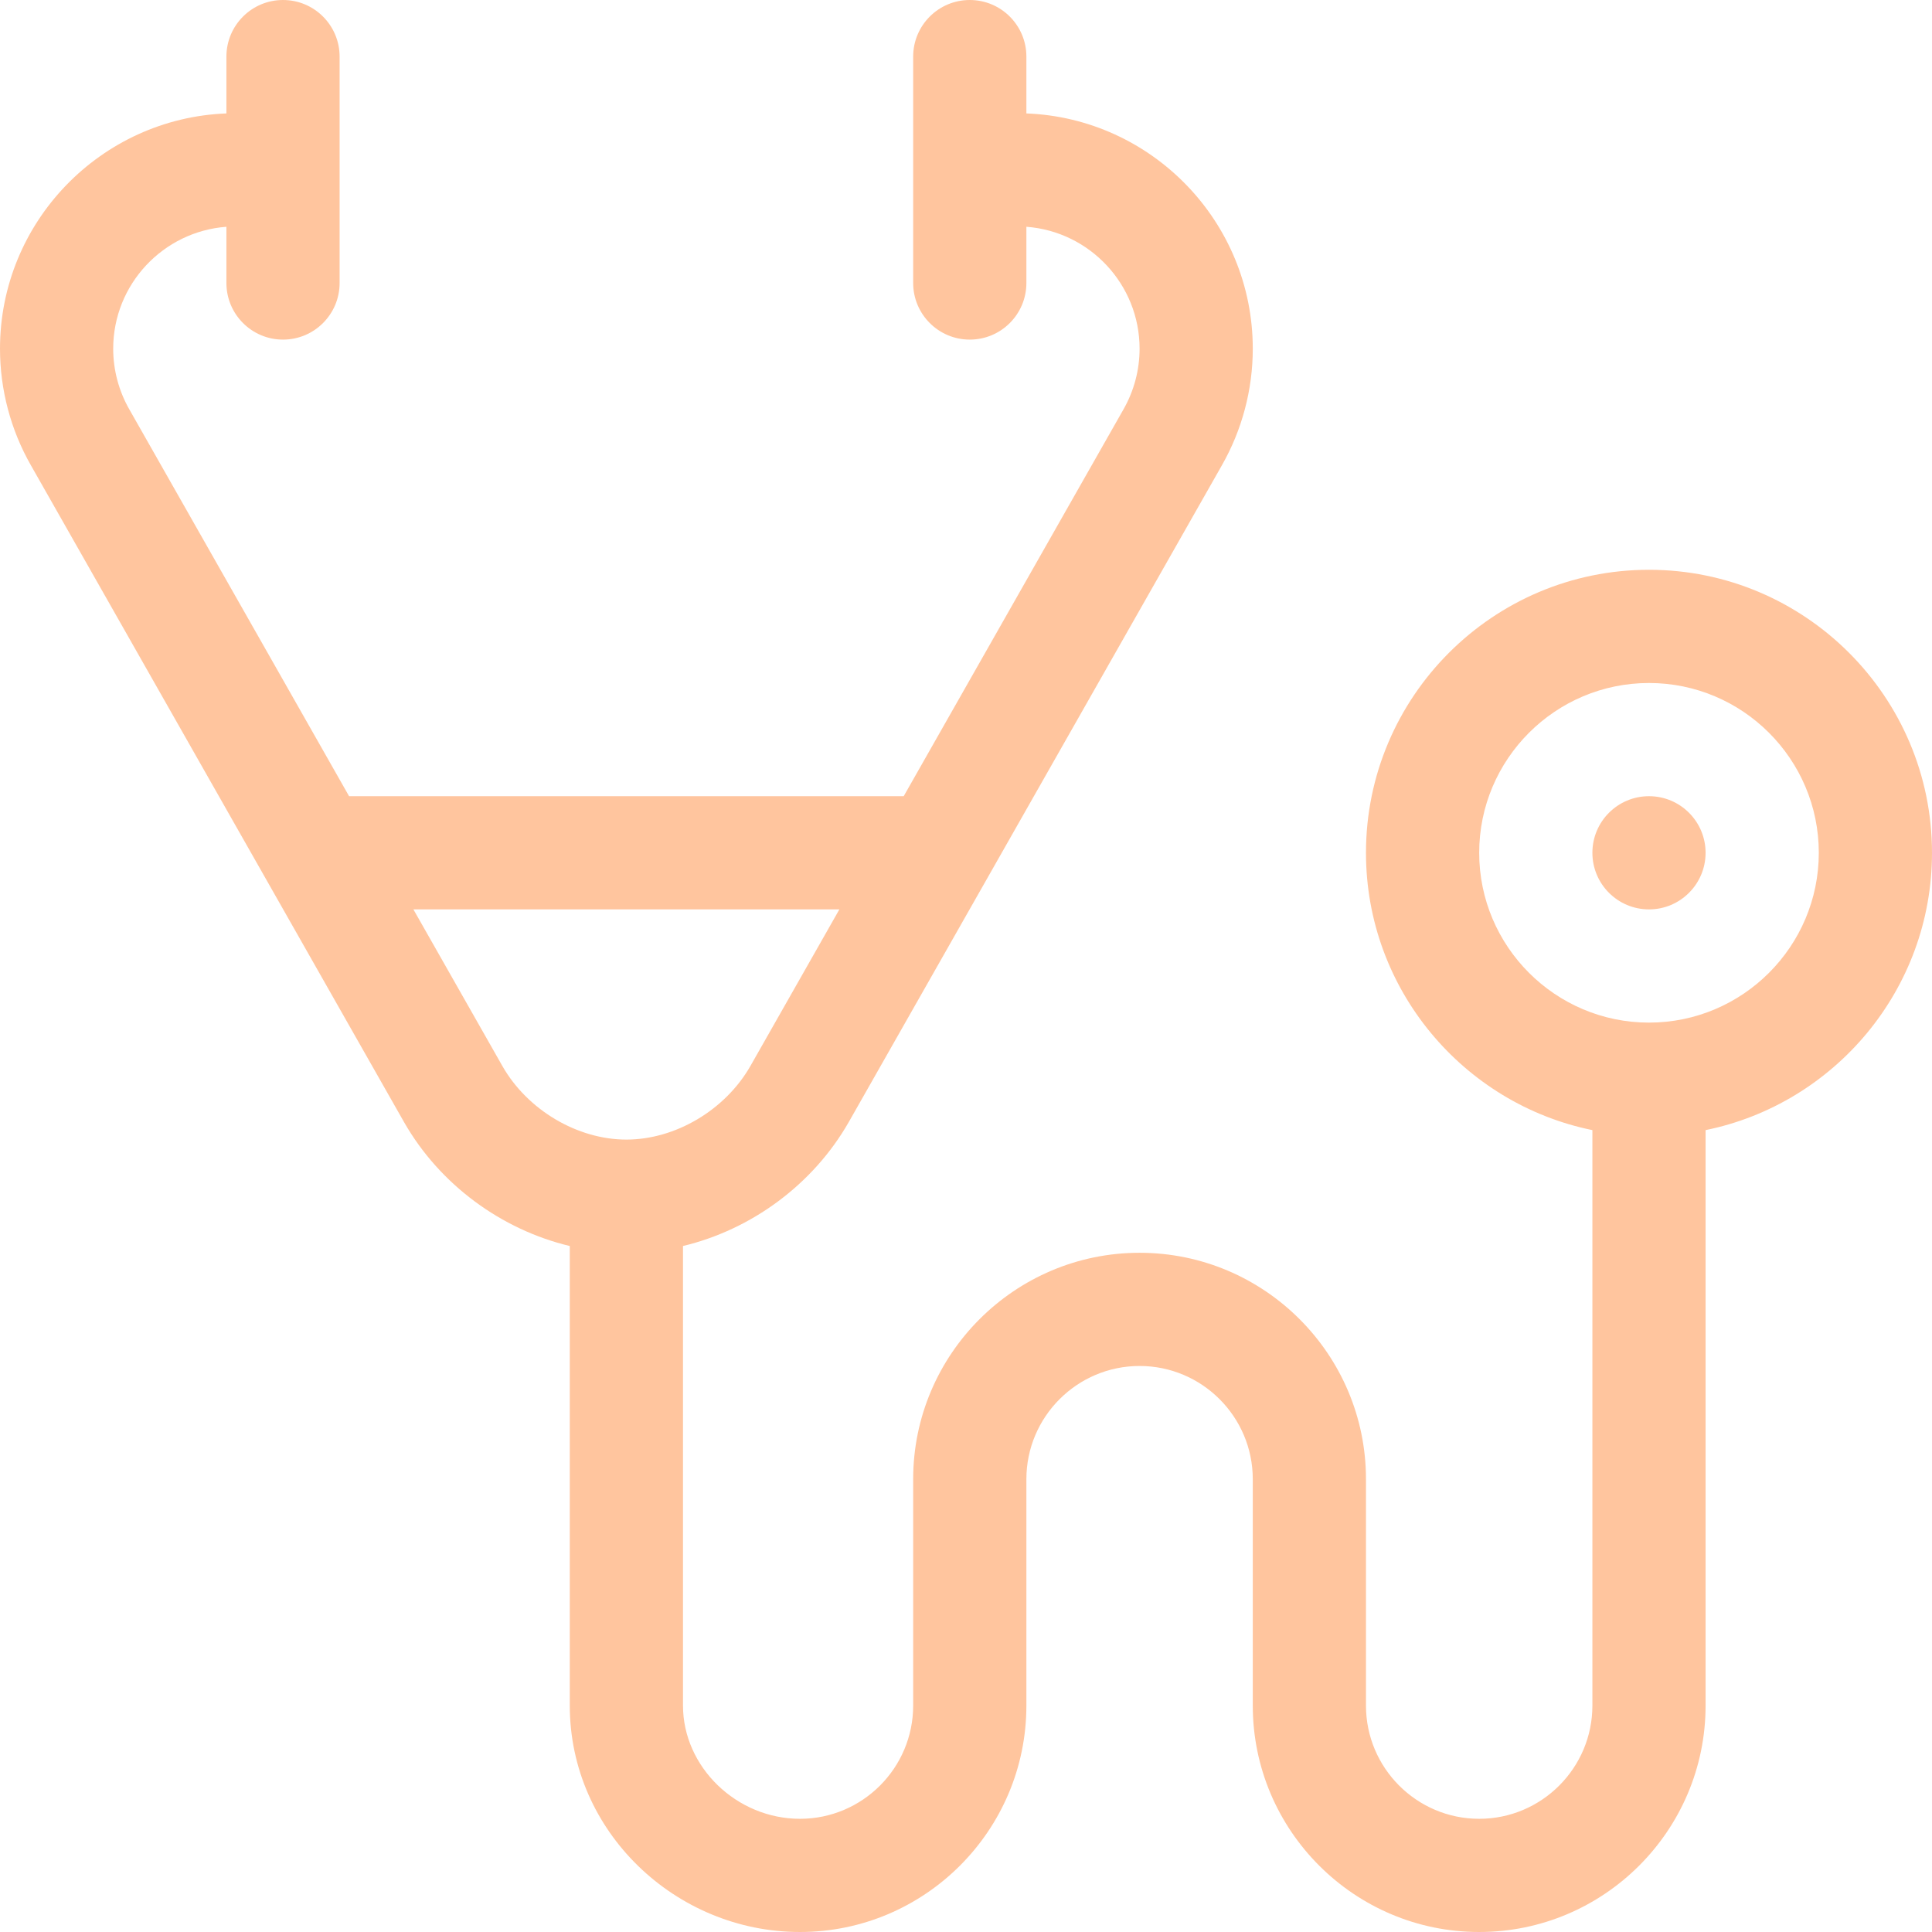
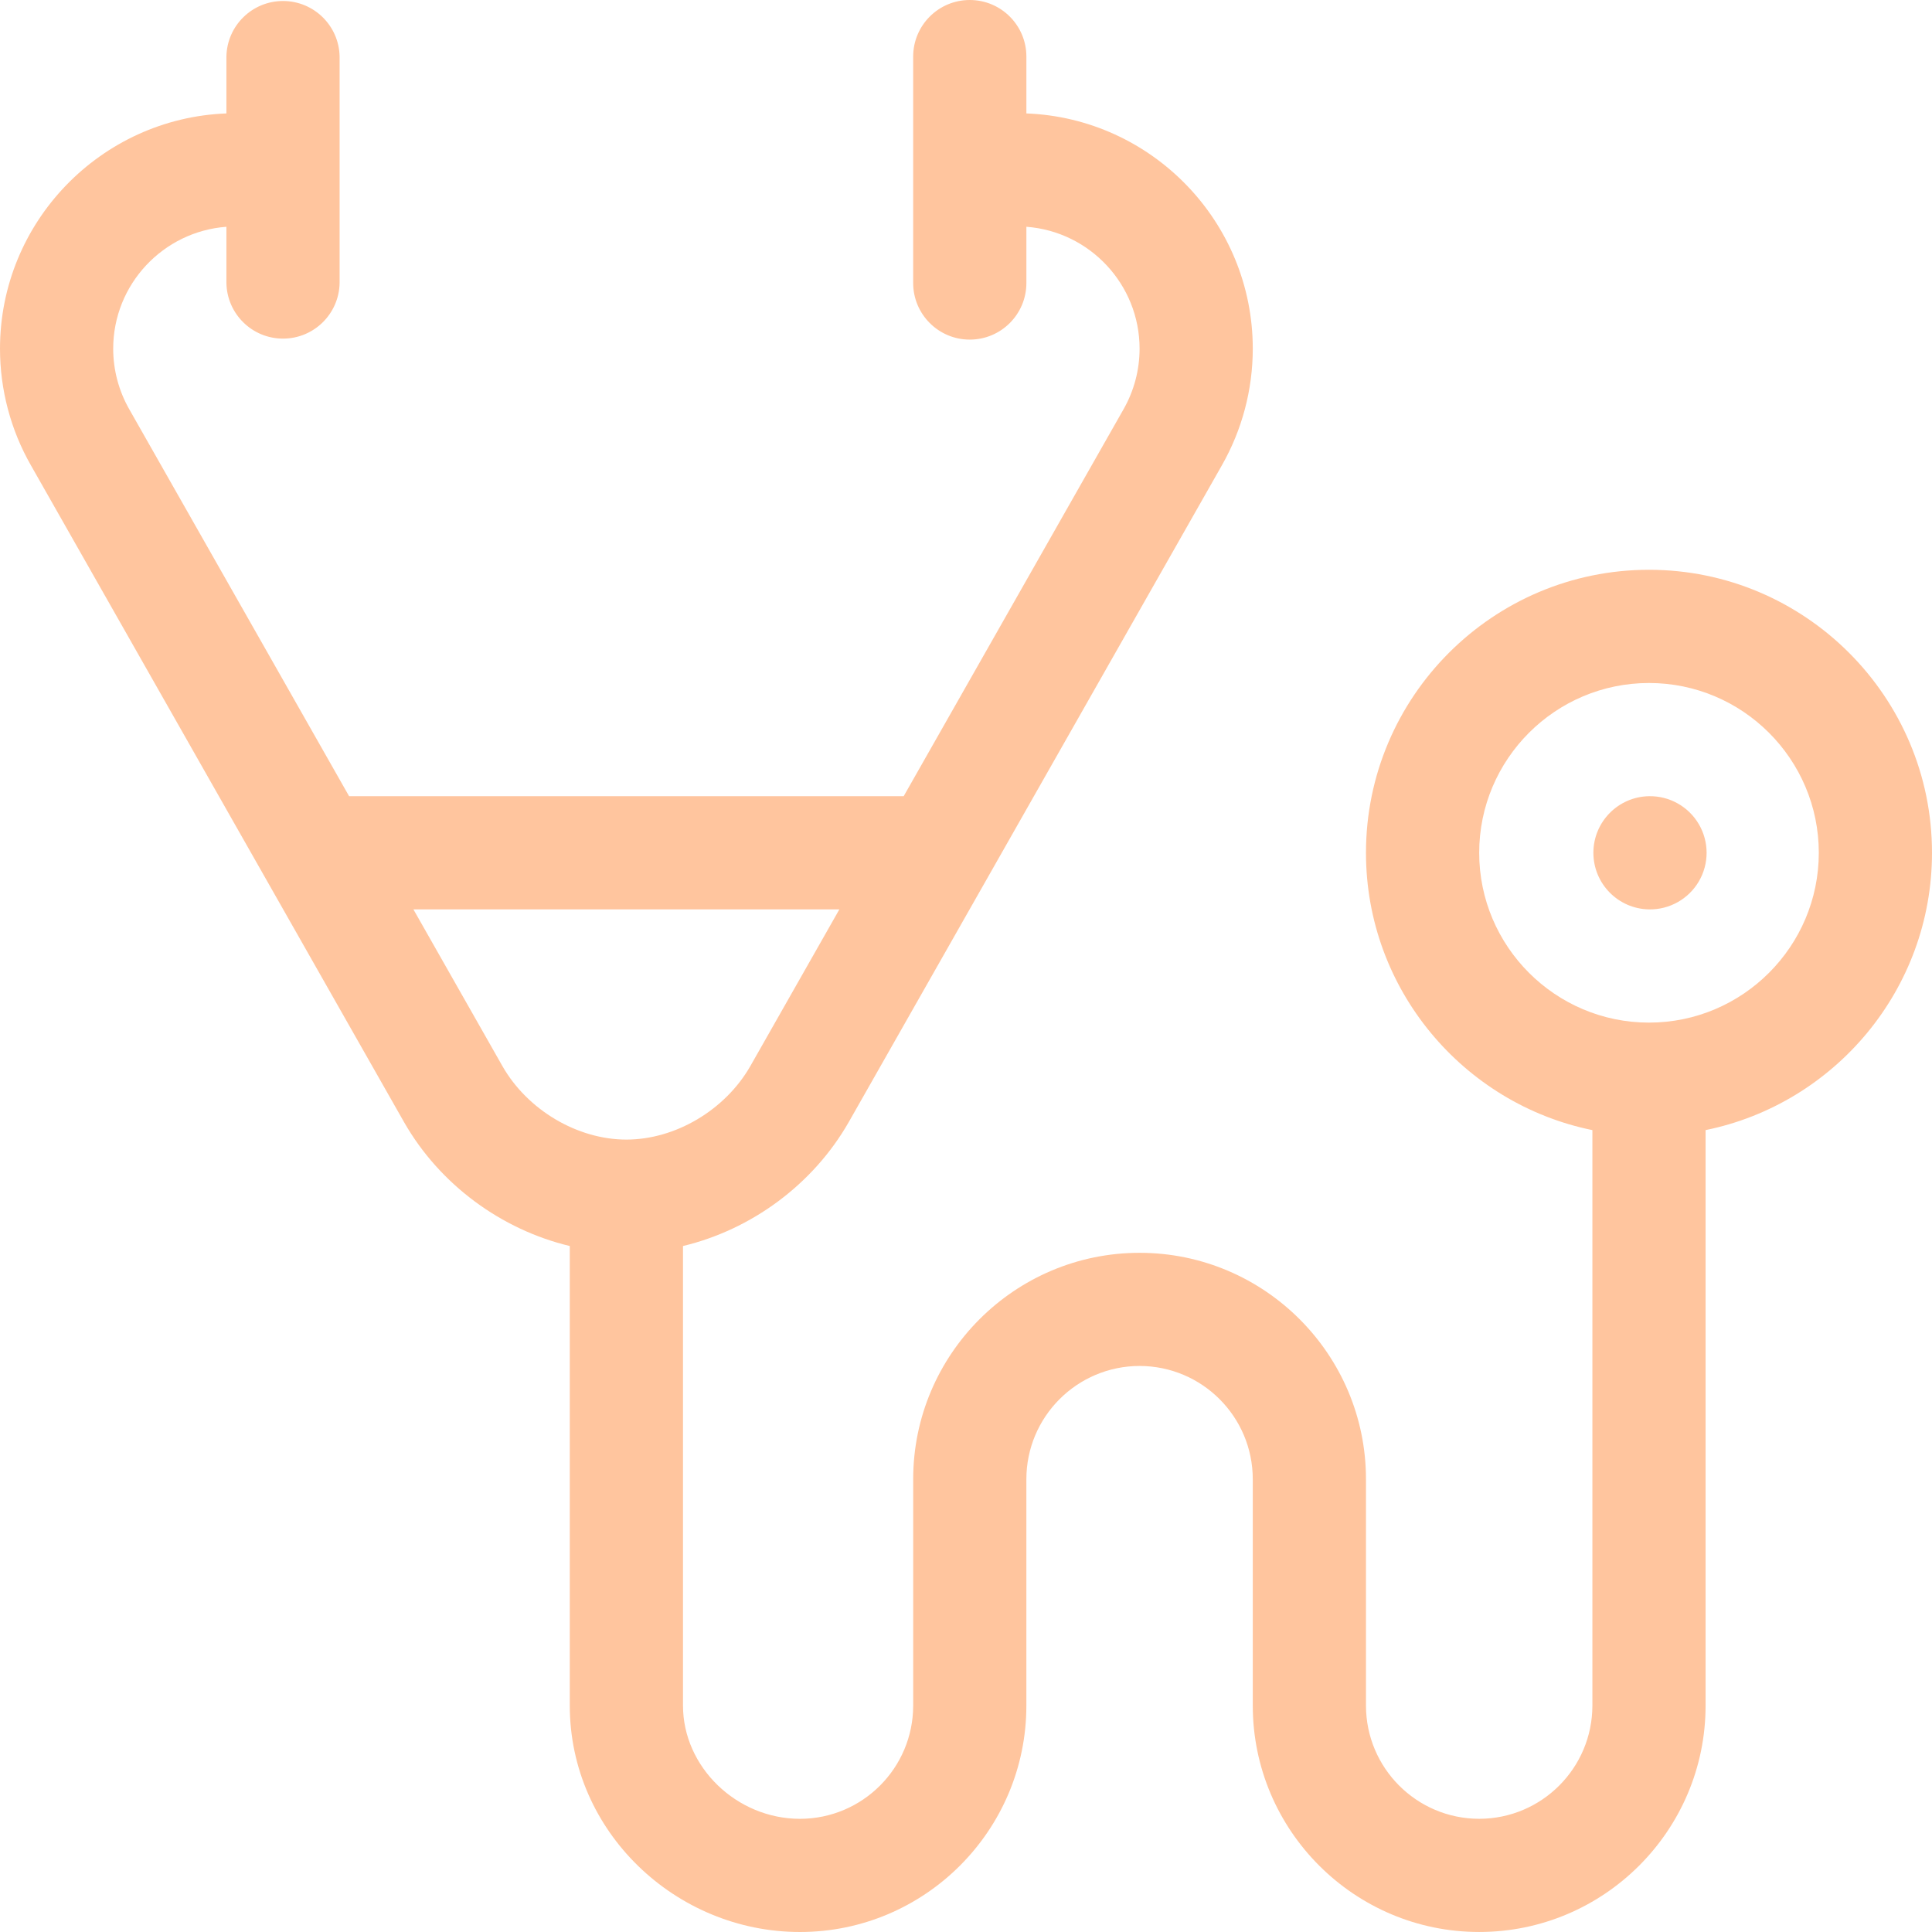
- <svg xmlns="http://www.w3.org/2000/svg" width="110" height="110" viewBox="0 0 110 110" fill="none">
-   <path d="M93.887 32.441C85.002 32.441 77.773 39.67 77.773 48.555C77.773 56.336 83.318 62.846 90.664 64.344V97.109C90.664 100.663 87.773 103.555 84.219 103.555C80.665 103.555 77.773 100.663 77.773 97.109C77.773 90.16 77.773 97.08 77.773 84.219C77.773 77.111 71.991 71.328 64.883 71.328C57.775 71.328 51.992 77.111 51.992 84.219C51.992 88.794 51.992 92.53 51.992 97.109C51.992 100.663 49.101 103.555 45.547 103.555C41.937 103.555 38.887 100.603 38.887 97.109V70.942C42.779 70.011 46.29 67.446 48.324 63.887C48.324 63.887 68.815 27.82 69.562 26.506C70.718 24.483 71.328 22.183 71.328 19.854C71.328 12.634 65.592 6.732 58.438 6.458V3.223C58.438 1.443 56.995 0 55.215 0C53.435 0 51.992 1.443 51.992 3.223V16.113C51.992 17.893 53.435 19.336 55.215 19.336C56.995 19.336 58.438 17.893 58.438 16.113V12.912C62.036 13.178 64.883 16.189 64.883 19.854C64.883 21.063 64.566 22.258 63.962 23.315L51.453 45.332H19.875L7.363 23.308C6.763 22.258 6.445 21.063 6.445 19.854C6.445 16.189 9.292 13.178 12.891 12.912V16.113C12.891 17.893 14.334 19.336 16.113 19.336C17.893 19.336 19.336 17.893 19.336 16.113V3.223C19.336 1.443 17.893 0 16.113 0C14.334 0 12.891 1.443 12.891 3.223V6.458C5.737 6.732 0 12.634 0 19.854C0 22.183 0.611 24.483 1.763 26.499C2.368 27.565 23.008 63.894 23.008 63.894C25.039 67.448 28.549 70.012 32.441 70.943V97.109C32.441 104.276 38.458 110 45.547 110C52.655 110 58.438 104.217 58.438 97.109C58.438 90.16 58.438 97.08 58.438 84.219C58.438 80.665 61.329 77.773 64.883 77.773C68.437 77.773 71.328 80.665 71.328 84.219C71.328 88.794 71.328 92.53 71.328 97.109C71.328 104.217 77.111 110 84.219 110C91.327 110 97.109 104.217 97.109 97.109V64.344C104.455 62.847 110 56.336 110 48.555C110 39.67 102.772 32.441 93.887 32.441ZM35.664 64.883C32.873 64.883 30.035 63.2 28.608 60.703L23.537 51.777H47.791L42.724 60.696C41.293 63.2 38.456 64.883 35.664 64.883ZM93.887 58.223C88.556 58.223 84.219 53.886 84.219 48.555C84.219 43.224 88.556 38.887 93.887 38.887C99.218 38.887 103.555 43.224 103.555 48.555C103.555 53.886 99.218 58.223 93.887 58.223Z" fill="#FFC59E" />
-   <path d="M93.887 51.777C95.666 51.777 97.109 50.334 97.109 48.555C97.109 46.775 95.666 45.332 93.887 45.332C92.107 45.332 90.664 46.775 90.664 48.555C90.664 50.334 92.107 51.777 93.887 51.777Z" fill="#FFC59E" />
+ <svg xmlns="http://www.w3.org/2000/svg" width="110" height="110" fill="none">
+   <path d="M93.887 32.441c-8.885 0-16.114 7.229-16.114 16.114 0 7.781 5.545 14.291 12.891 15.789v32.765a6.453 6.453 0 01-6.445 6.446 6.453 6.453 0 01-6.446-6.446V84.22c0-7.108-5.782-12.89-12.89-12.89-7.108 0-12.89 5.782-12.89 12.89v12.89a6.453 6.453 0 01-6.446 6.446c-3.61 0-6.66-2.952-6.66-6.446V70.943c3.892-.932 7.403-3.497 9.437-7.056 0 0 20.49-36.067 21.238-37.381a13.431 13.431 0 001.766-6.652c0-7.22-5.736-13.122-12.89-13.396V3.223a3.223 3.223 0 00-6.446 0v12.89a3.223 3.223 0 006.446 0v-3.201c3.598.266 6.445 3.277 6.445 6.942a6.98 6.98 0 01-.921 3.461l-12.51 22.017H19.876L7.363 23.308a6.974 6.974 0 01-.918-3.454c0-3.665 2.847-6.676 6.446-6.942v3.201a3.223 3.223 0 006.445 0V3.223a3.223 3.223 0 00-6.445 0v3.235C5.737 6.732 0 12.634 0 19.854c0 2.329.61 4.63 1.763 6.645l21.245 37.395c2.031 3.554 5.541 6.118 9.433 7.049v26.166c0 7.167 6.017 12.891 13.106 12.891 7.108 0 12.89-5.783 12.89-12.89V84.218a6.453 6.453 0 016.446-6.446 6.453 6.453 0 016.445 6.446v12.89c0 7.108 5.783 12.891 12.89 12.891 7.109 0 12.891-5.783 12.891-12.89V64.343C104.455 62.847 110 56.336 110 48.554c0-8.884-7.228-16.113-16.113-16.113zM35.664 64.883c-2.791 0-5.629-1.683-7.056-4.18l-5.07-8.926H47.79l-5.067 8.919c-1.431 2.504-4.268 4.187-7.06 4.187zm58.223-6.66c-5.331 0-9.668-4.337-9.668-9.668 0-5.331 4.337-9.668 9.668-9.668 5.33 0 9.668 4.337 9.668 9.668 0 5.33-4.337 9.668-9.668 9.668z" fill="#FFC59E" />
+   <path d="M93.887 51.777a3.223 3.223 0 100-6.445 3.223 3.223 0 000 6.445z" fill="#FFC59E" />
</svg>
